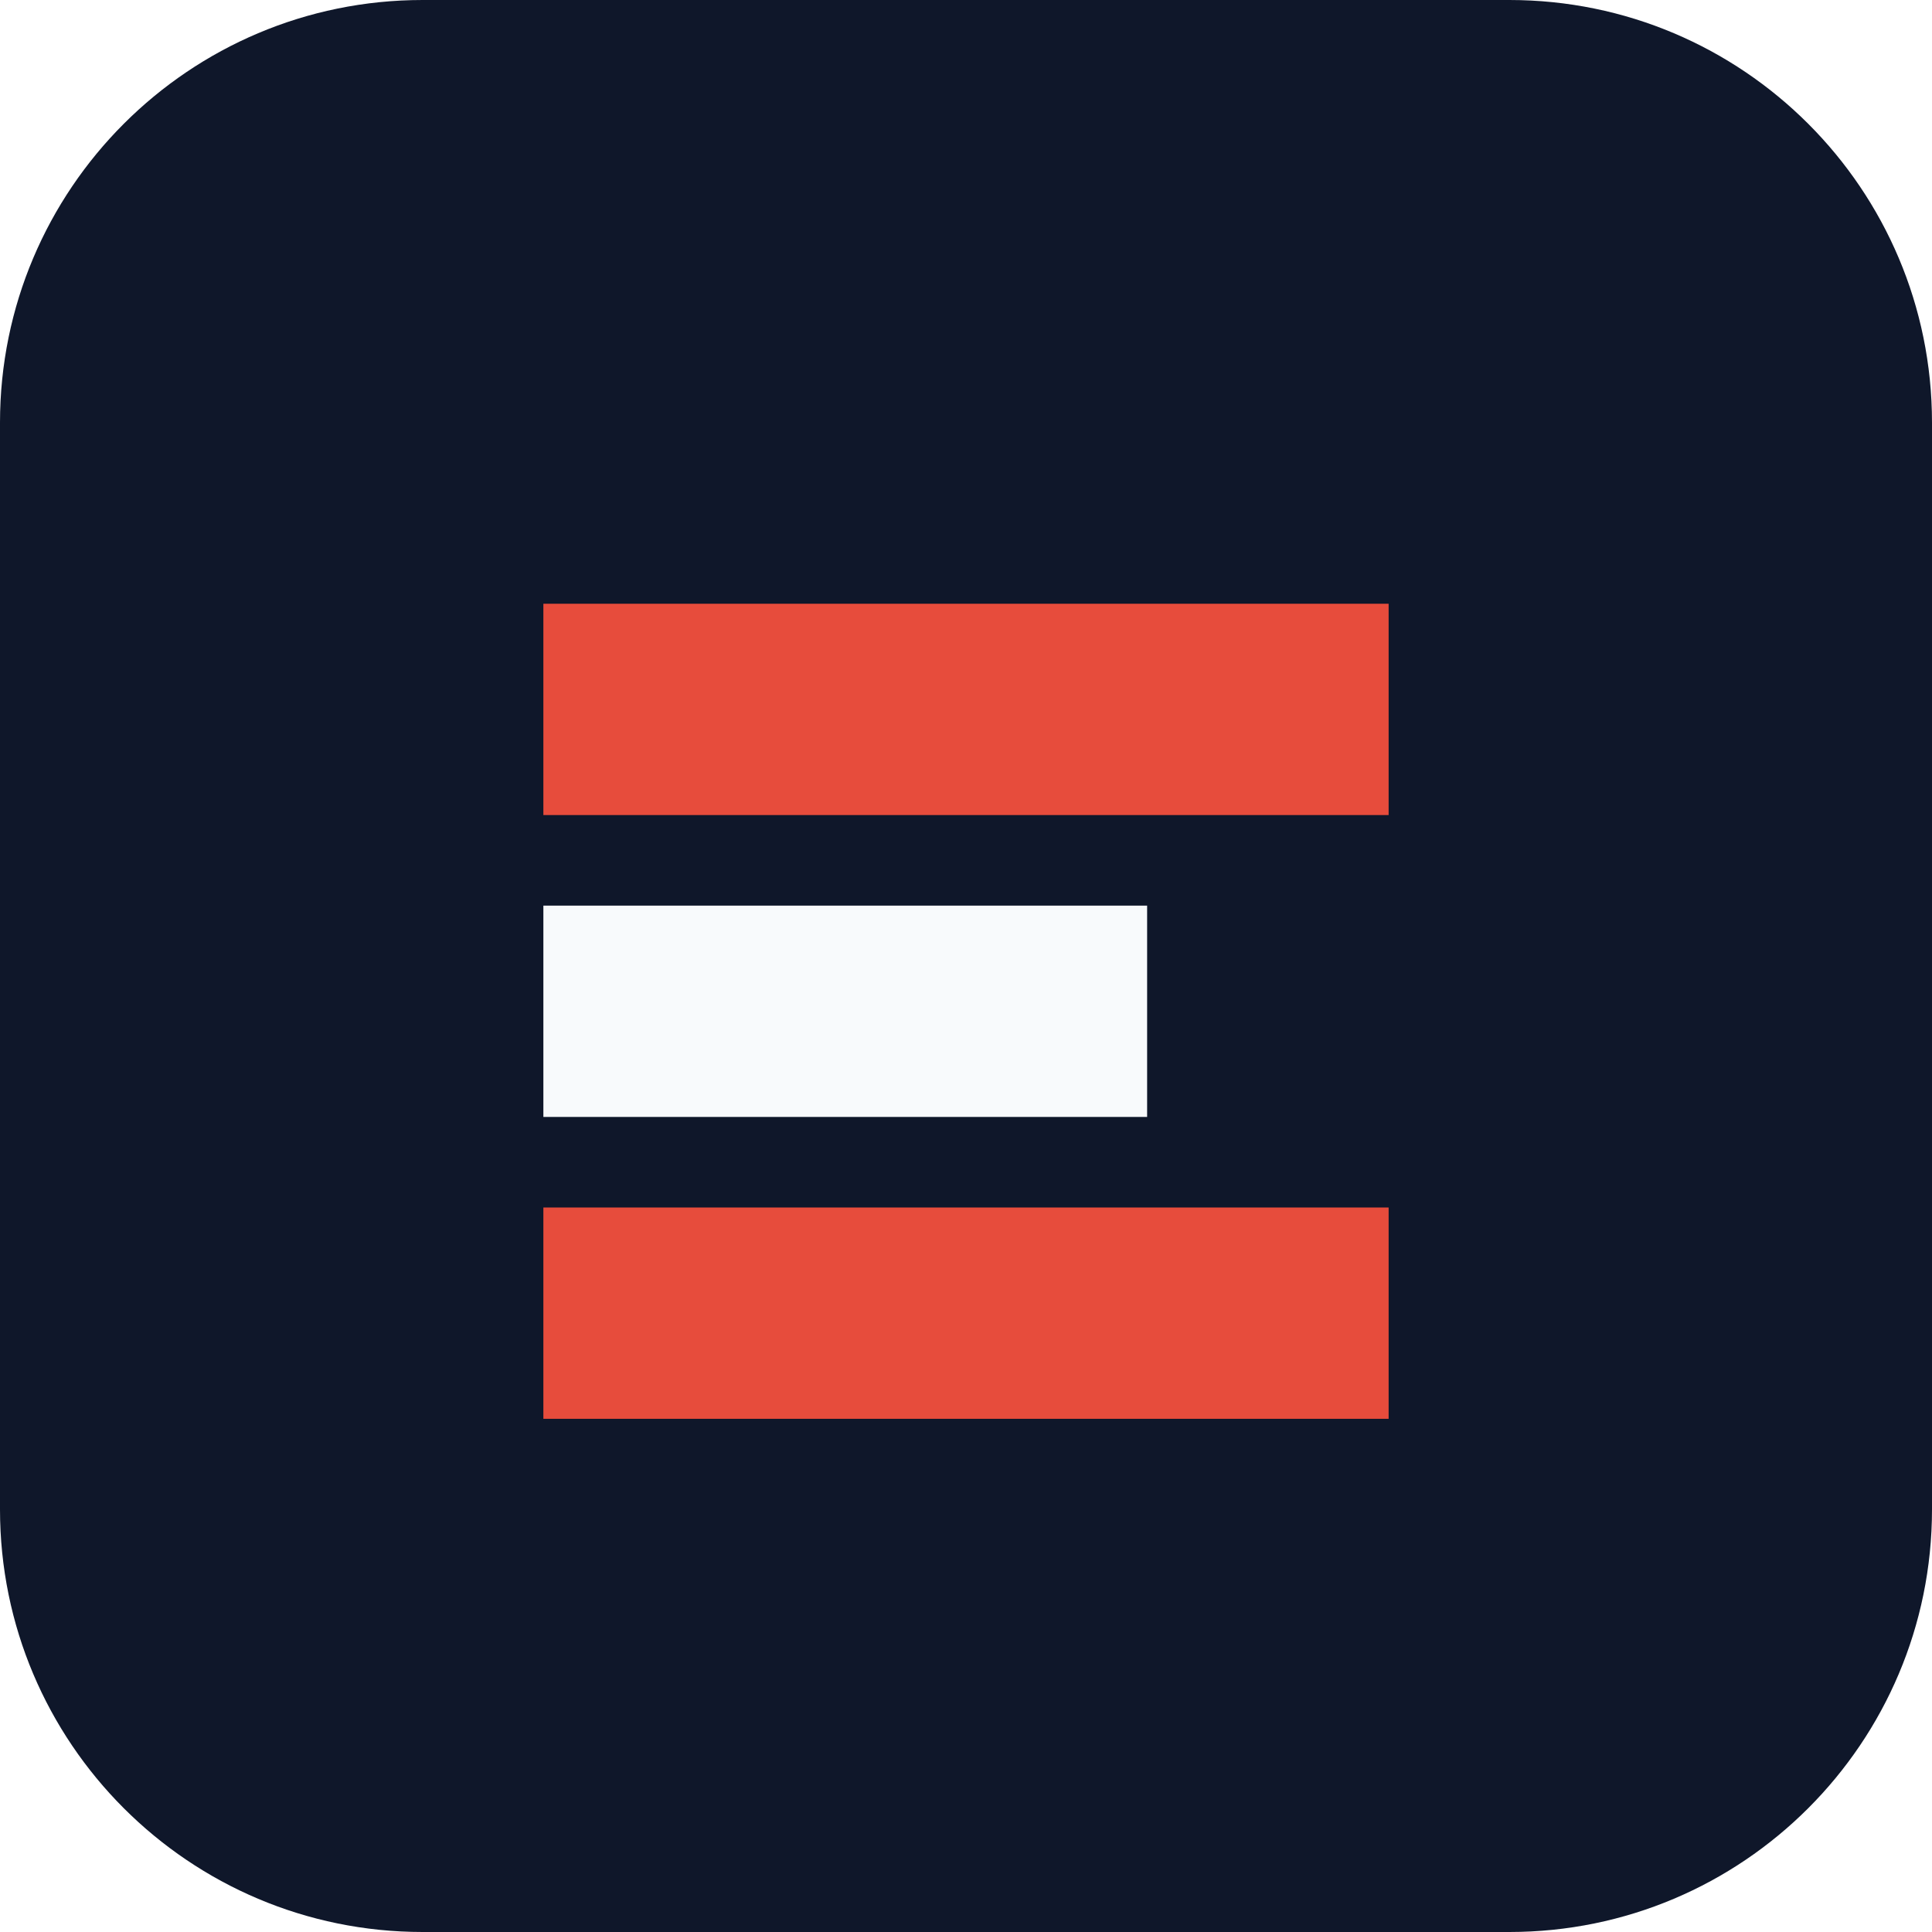
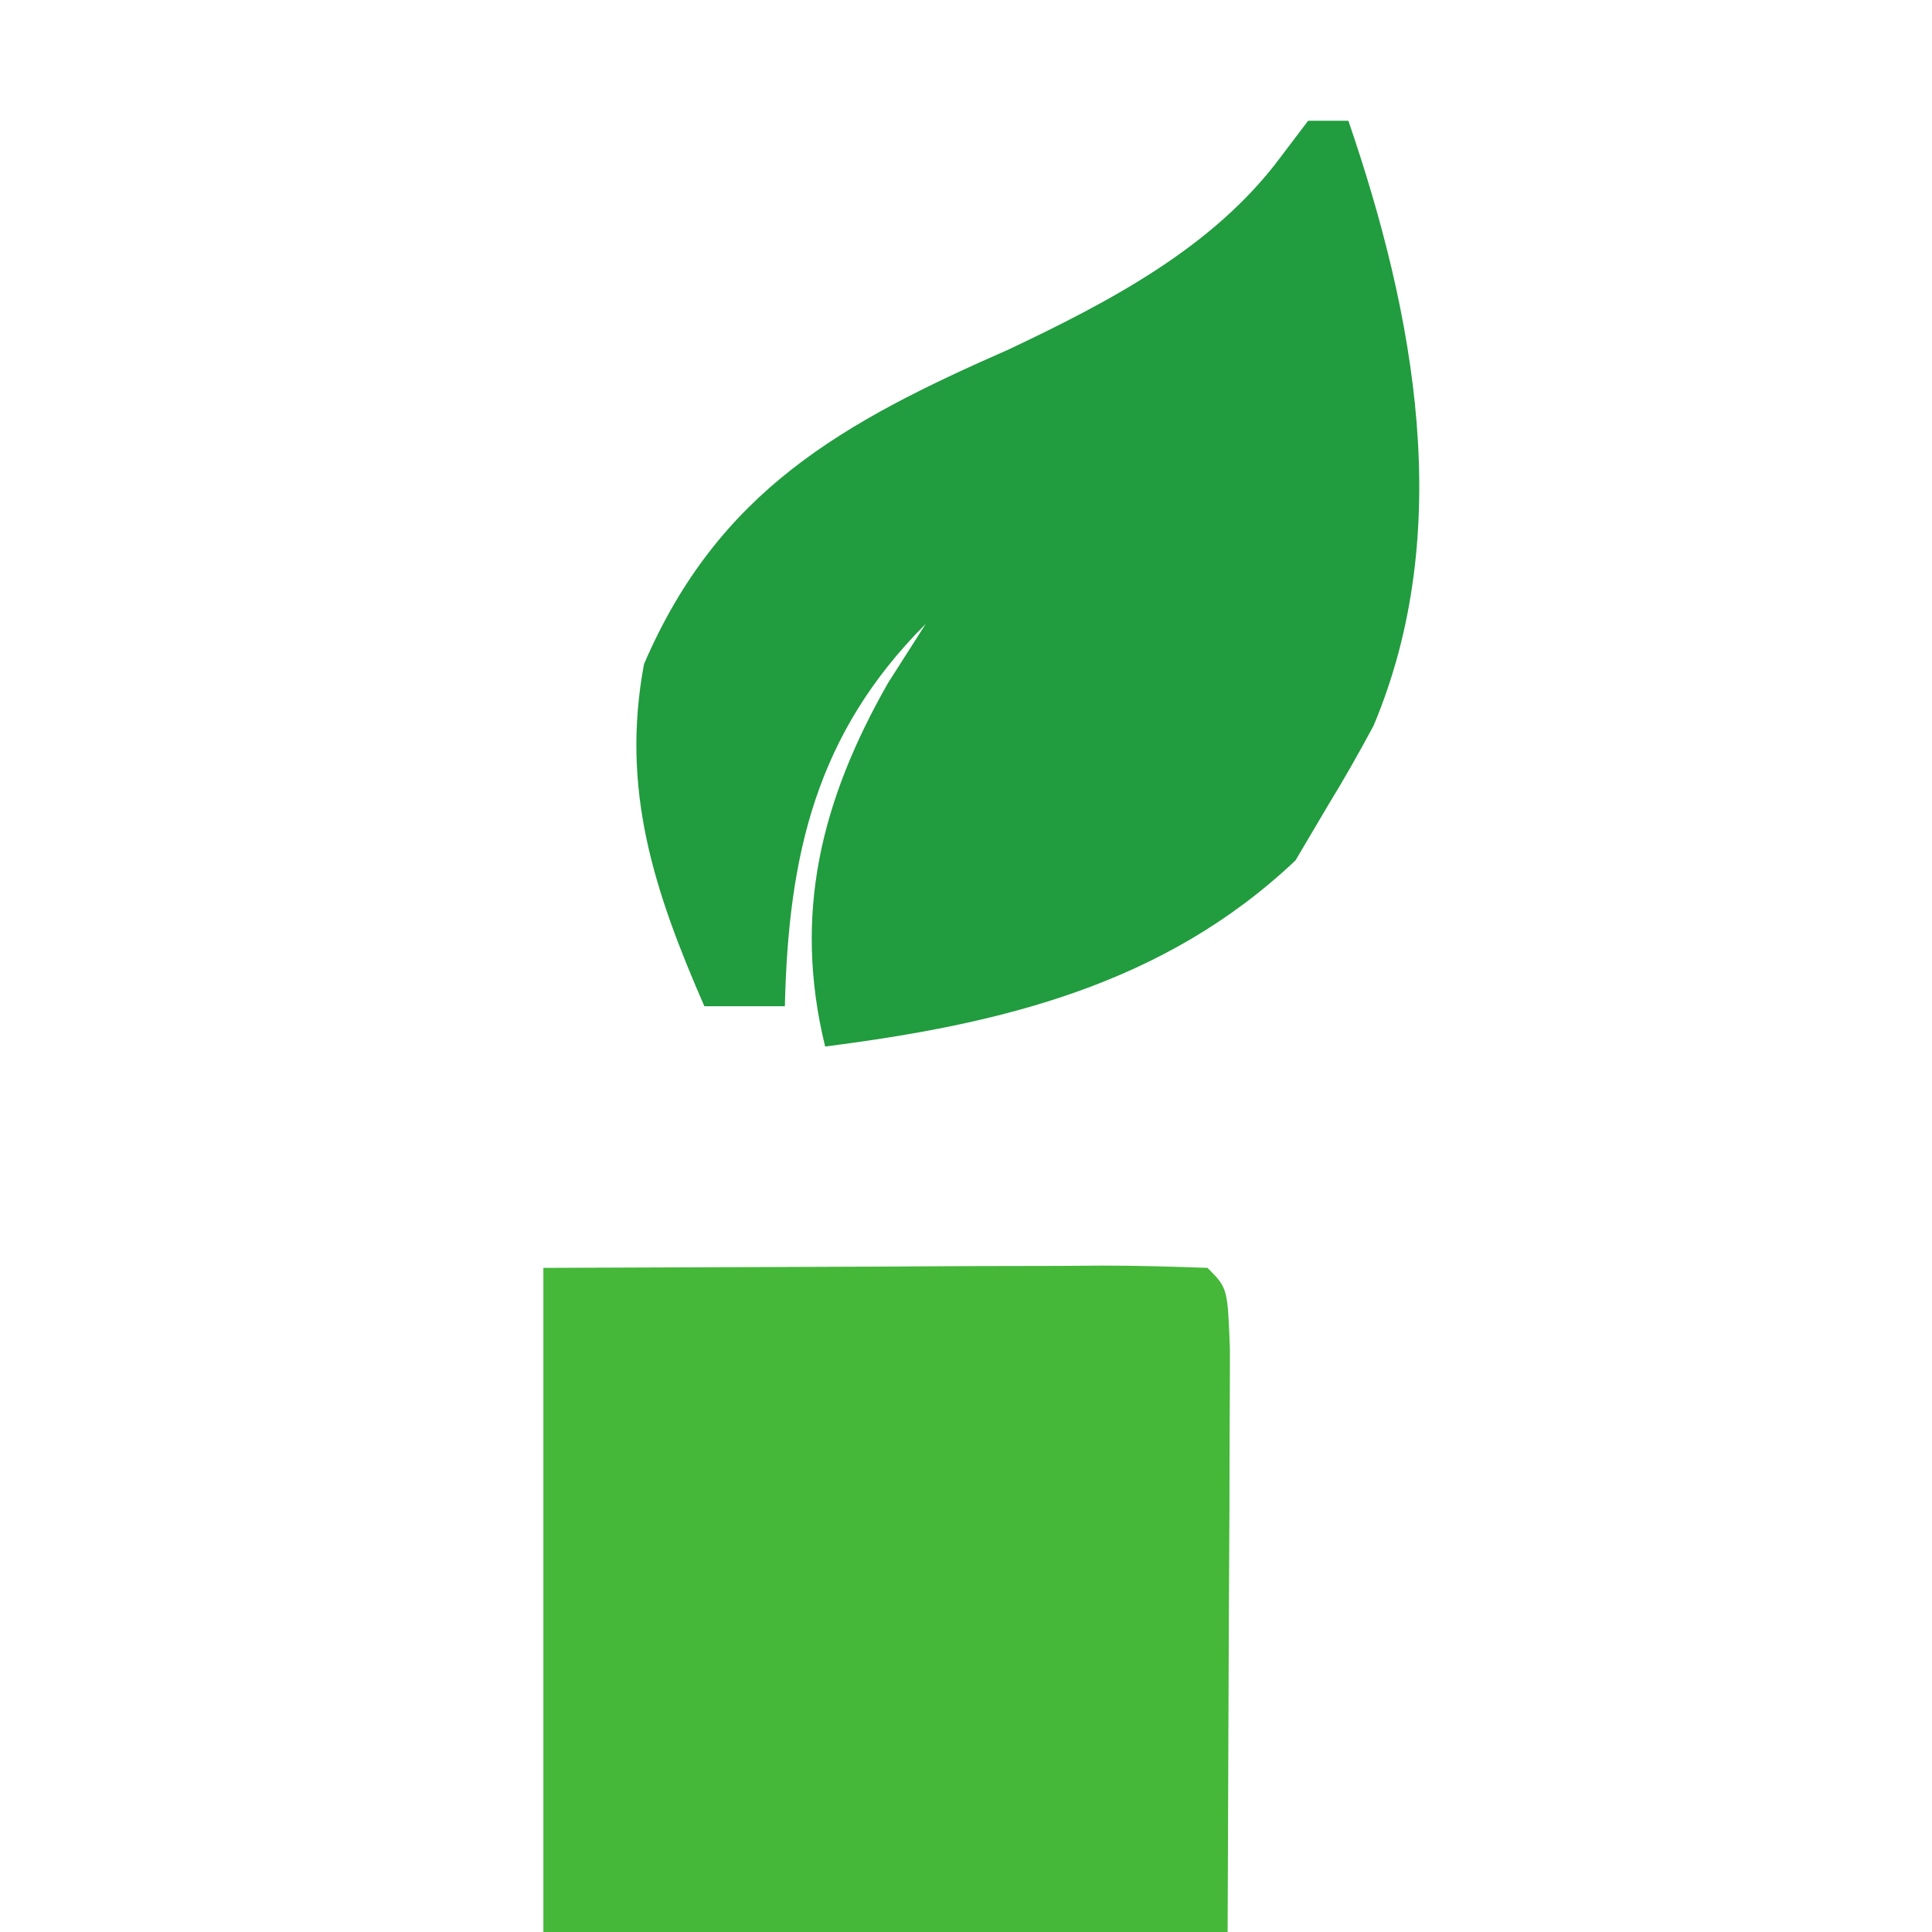
- <svg xmlns="http://www.w3.org/2000/svg" viewBox="0 0 32 32">
-   <rect width="32" height="32" rx="7" fill="#0f172a" />
-   <path d="M9 10h14v3.5H9z" fill="#e74c3c" />
-   <path d="M9 15h10v3.5H9z" fill="#f8fafc" />
-   <path d="M9 20h14v3.5H9z" fill="#e74c3c" />
+ <svg xmlns="http://www.w3.org/2000/svg" version="1.1" width="96" height="96">
+   <path d="M0 0 C5.424 -0.021 10.849 -0.041 16.438 -0.062 C18.151 -0.072 19.865 -0.081 21.631 -0.09 C22.982 -0.093 24.333 -0.096 25.684 -0.098 C26.391 -0.103 27.098 -0.108 27.827 -0.113 C29.552 -0.113 31.276 -0.062 33 0 C34 1 34 1 34.114 4.051 C34.113 5.4 34.108 6.749 34.098 8.098 C34.095 9.395 34.093 10.691 34.09 12.028 C34.081 13.689 34.072 15.351 34.062 17.062 C34.042 22.322 34.021 27.581 34 33 C22.78 33 11.56 33 0 33 C0 22.11 0 11.22 0 0 Z " fill="#45B739" transform="translate(27,63)" />
+   <path d="M0 0 C0.66 0 1.32 0 2 0 C5.298 9.62 7.329 20.372 3.25 30.062 C2.536 31.395 1.789 32.711 1 34 C0.464 34.907 -0.072 35.815 -0.625 36.75 C-7.163 42.944 -15.286 44.89 -24 46 C-25.605 39.417 -24.205 33.78 -20.875 27.938 C-19.947 26.483 -19.947 26.483 -19 25 C-24.458 30.458 -25.831 36.511 -26 44 C-27.32 44 -28.64 44 -30 44 C-32.489 38.295 -34.167 33.251 -33 27 C-29.29 18.375 -23.129 14.987 -14.859 11.355 C-9.878 8.994 -4.71 6.298 -1.375 1.816 C-0.921 1.217 -0.468 0.618 0 0 Z " fill="#219C3F" transform="translate(65,6)" />
</svg>
